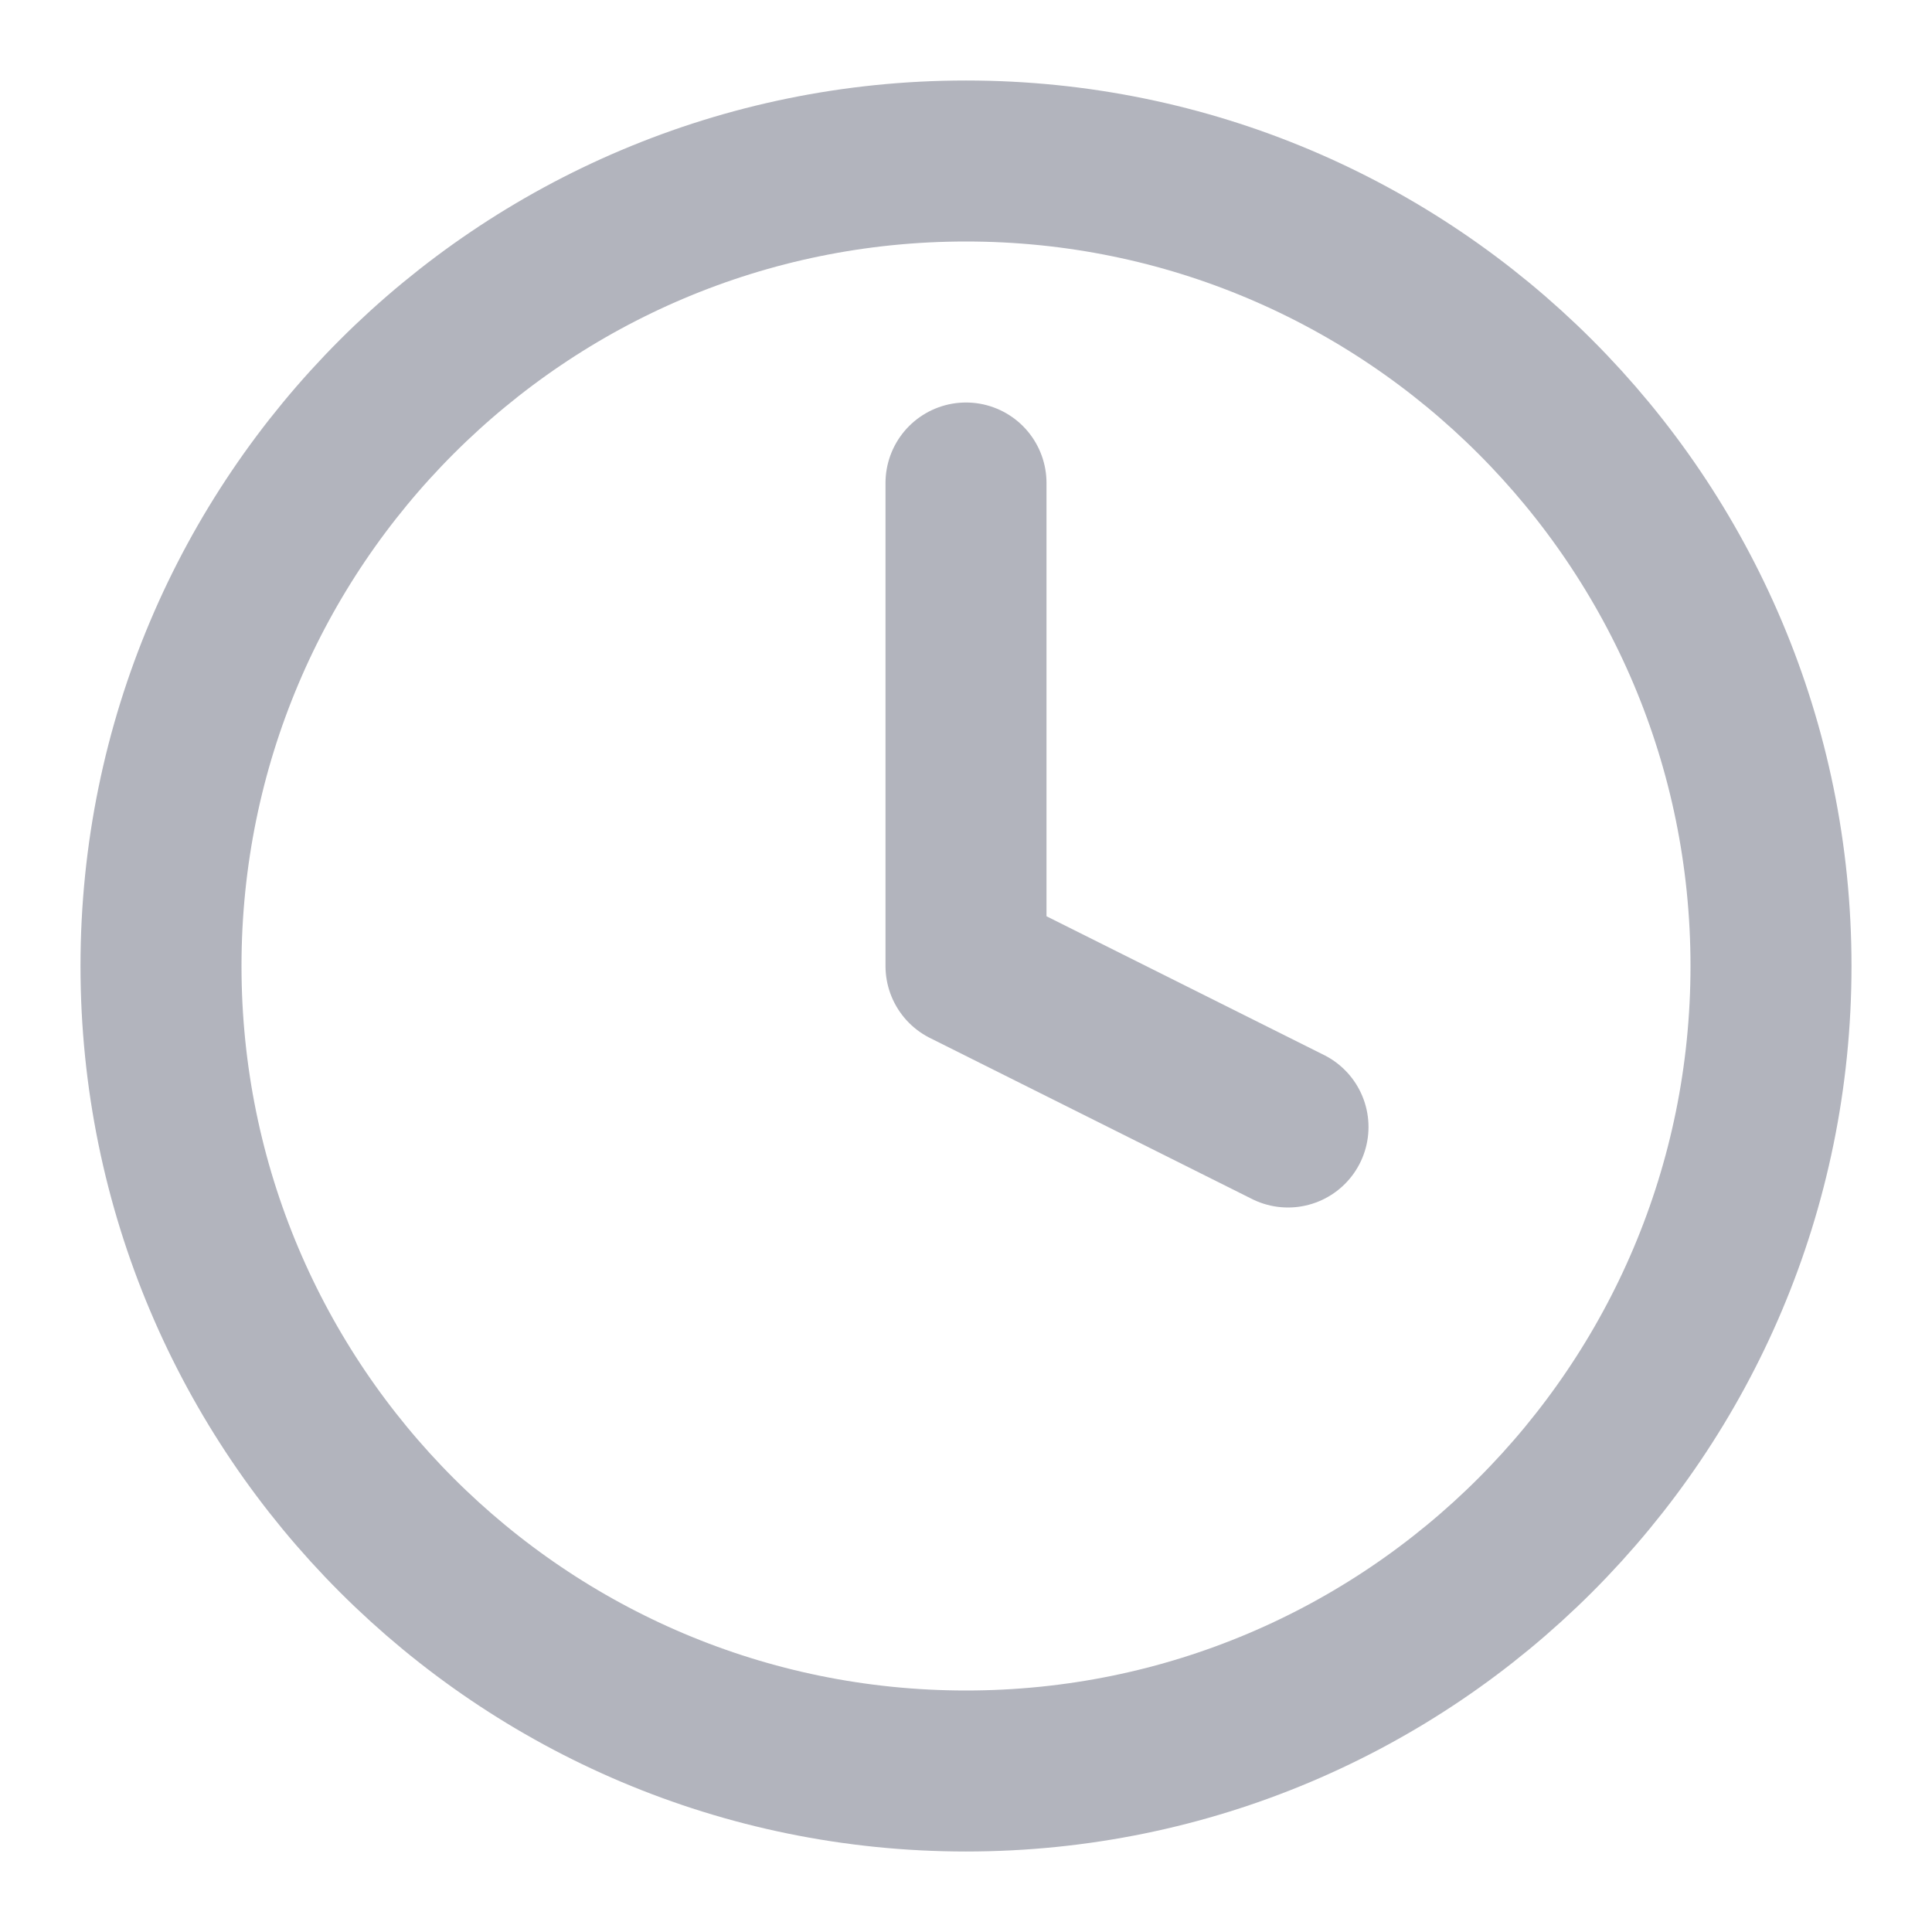
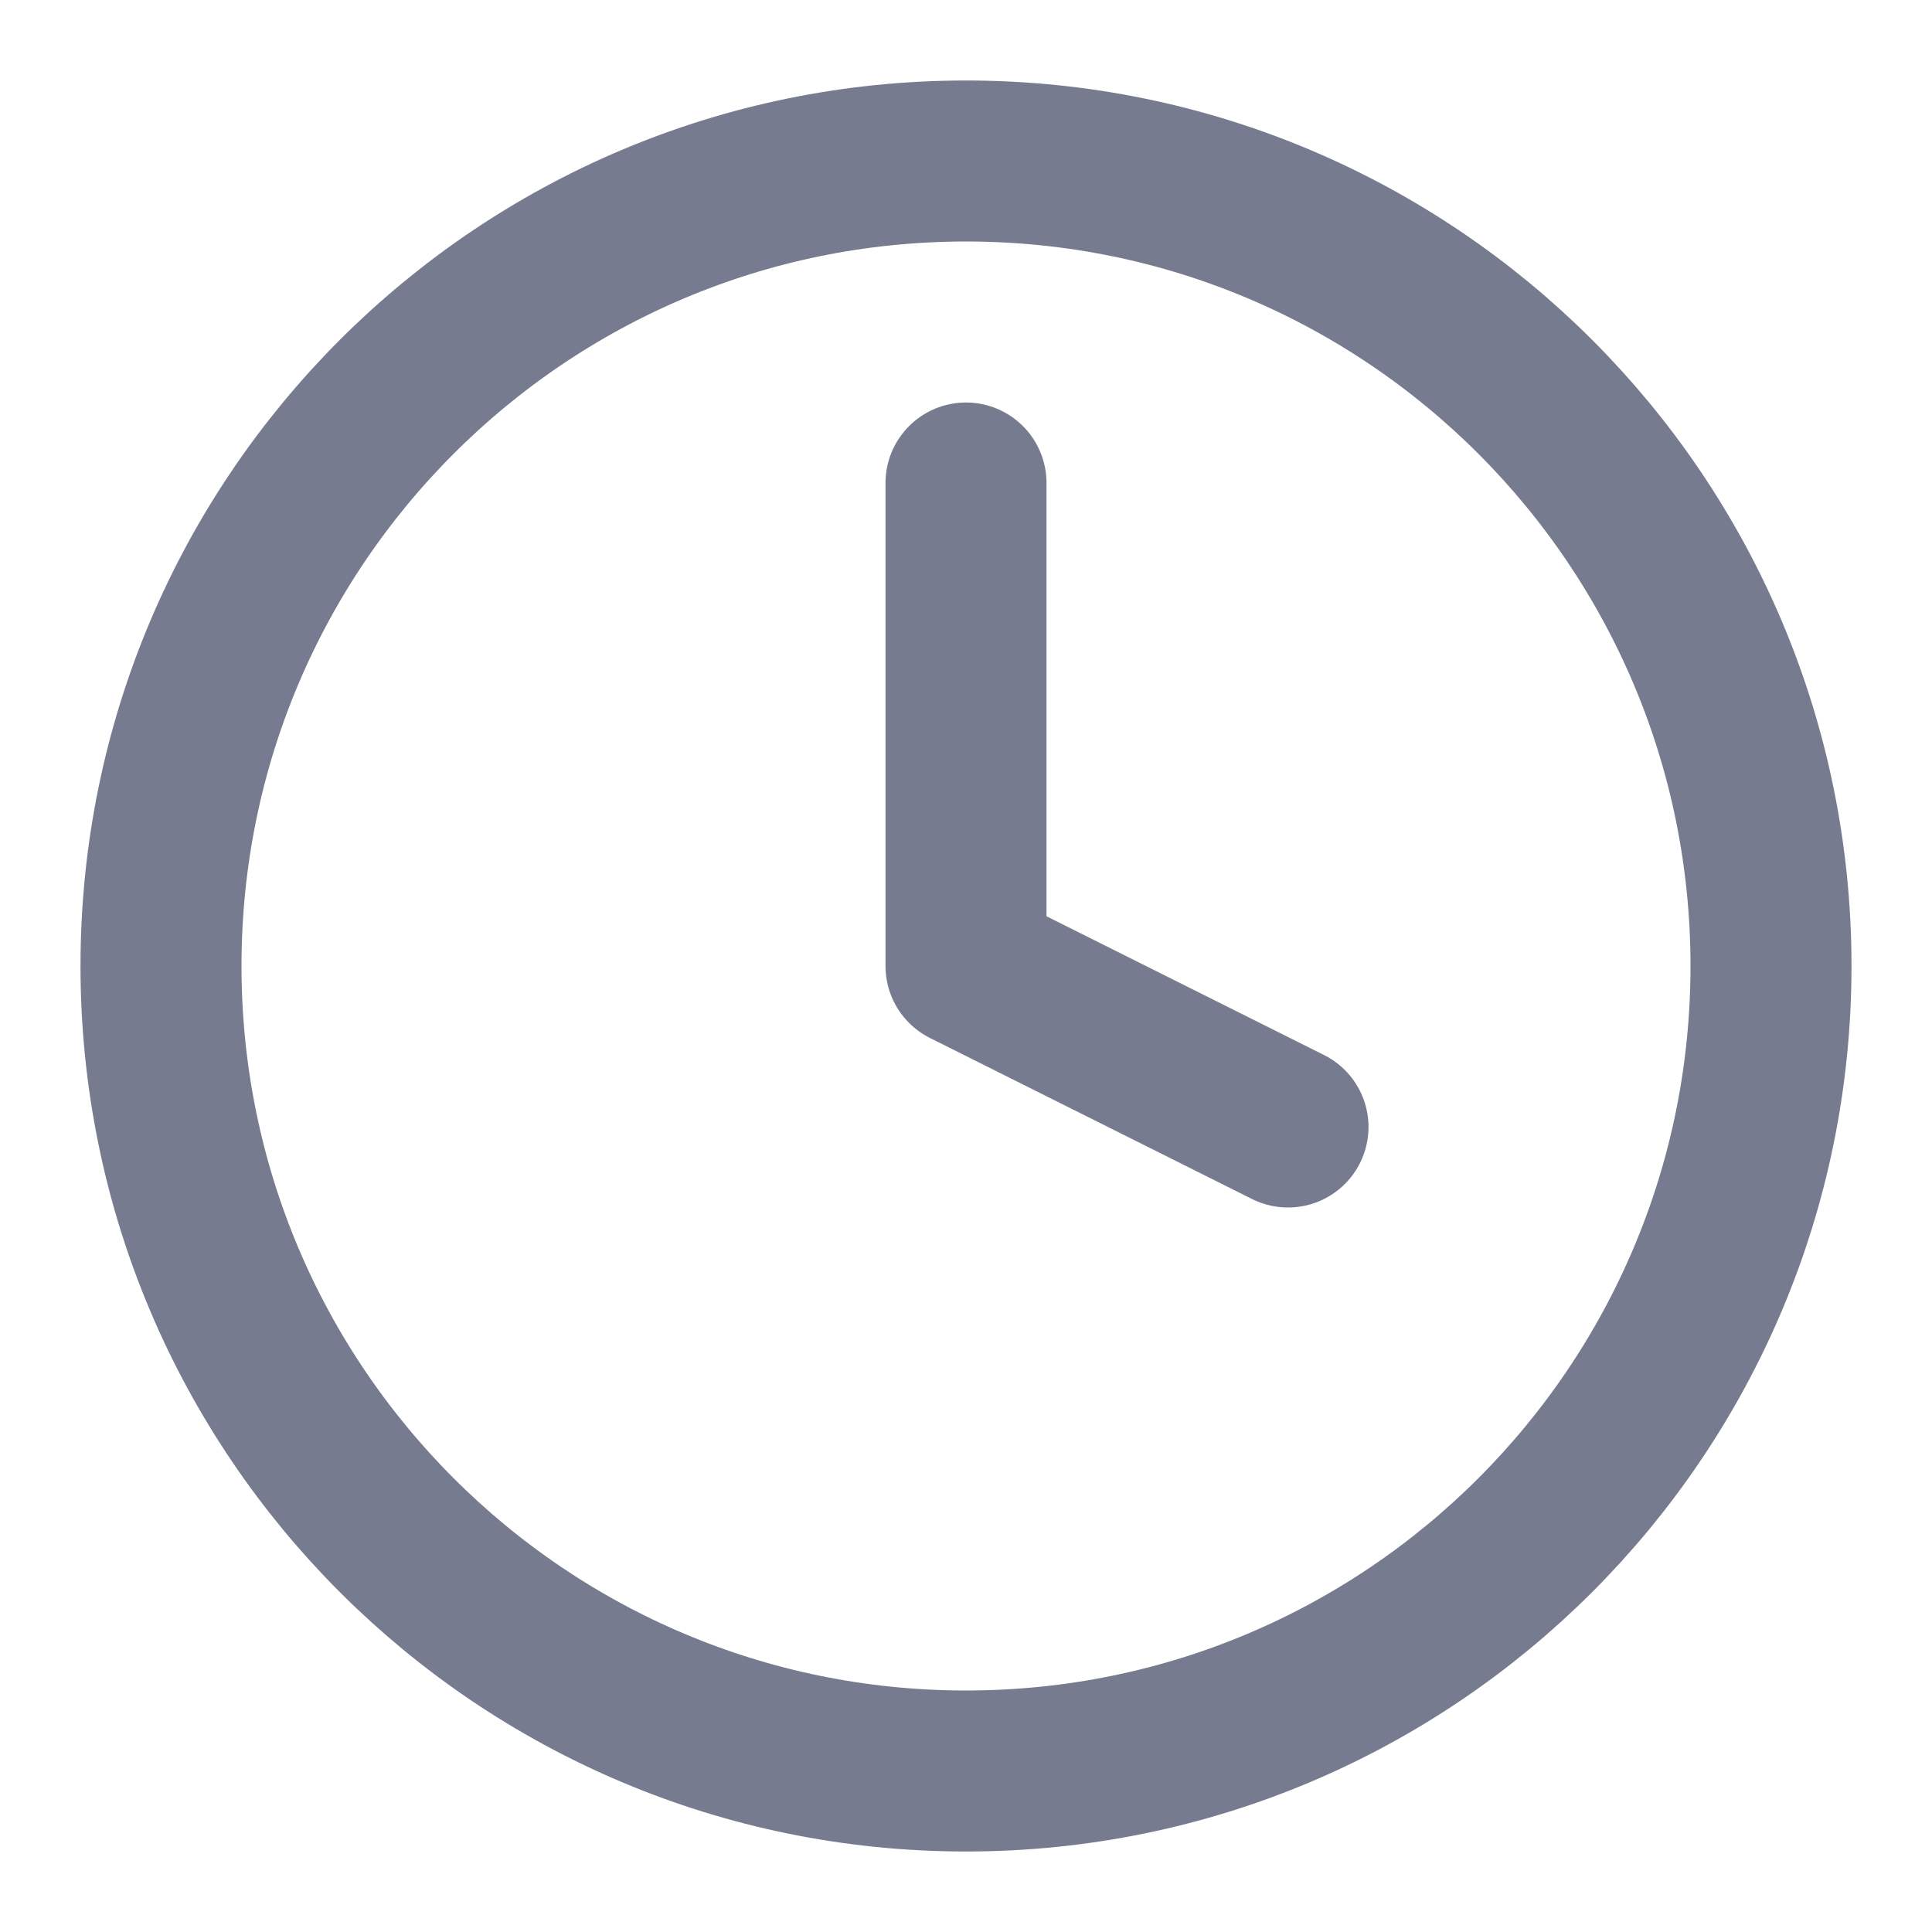
- <svg xmlns="http://www.w3.org/2000/svg" width="20" height="20" viewBox="0 0 24 24" fill="none" stroke="#b2b4bd" stroke-width="2" stroke-linecap="round" stroke-linejoin="round" class="feather feather-clock">
+ <svg xmlns="http://www.w3.org/2000/svg" width="20" height="20" viewBox="0 0 24 24" fill="none" stroke="#777b8f" stroke-width="2" stroke-linecap="round" stroke-linejoin="round" class="feather feather-clock">
  <circle cx="12" cy="12" r="10" />
  <polyline points="12 6 12 12 16 14" />
</svg>
